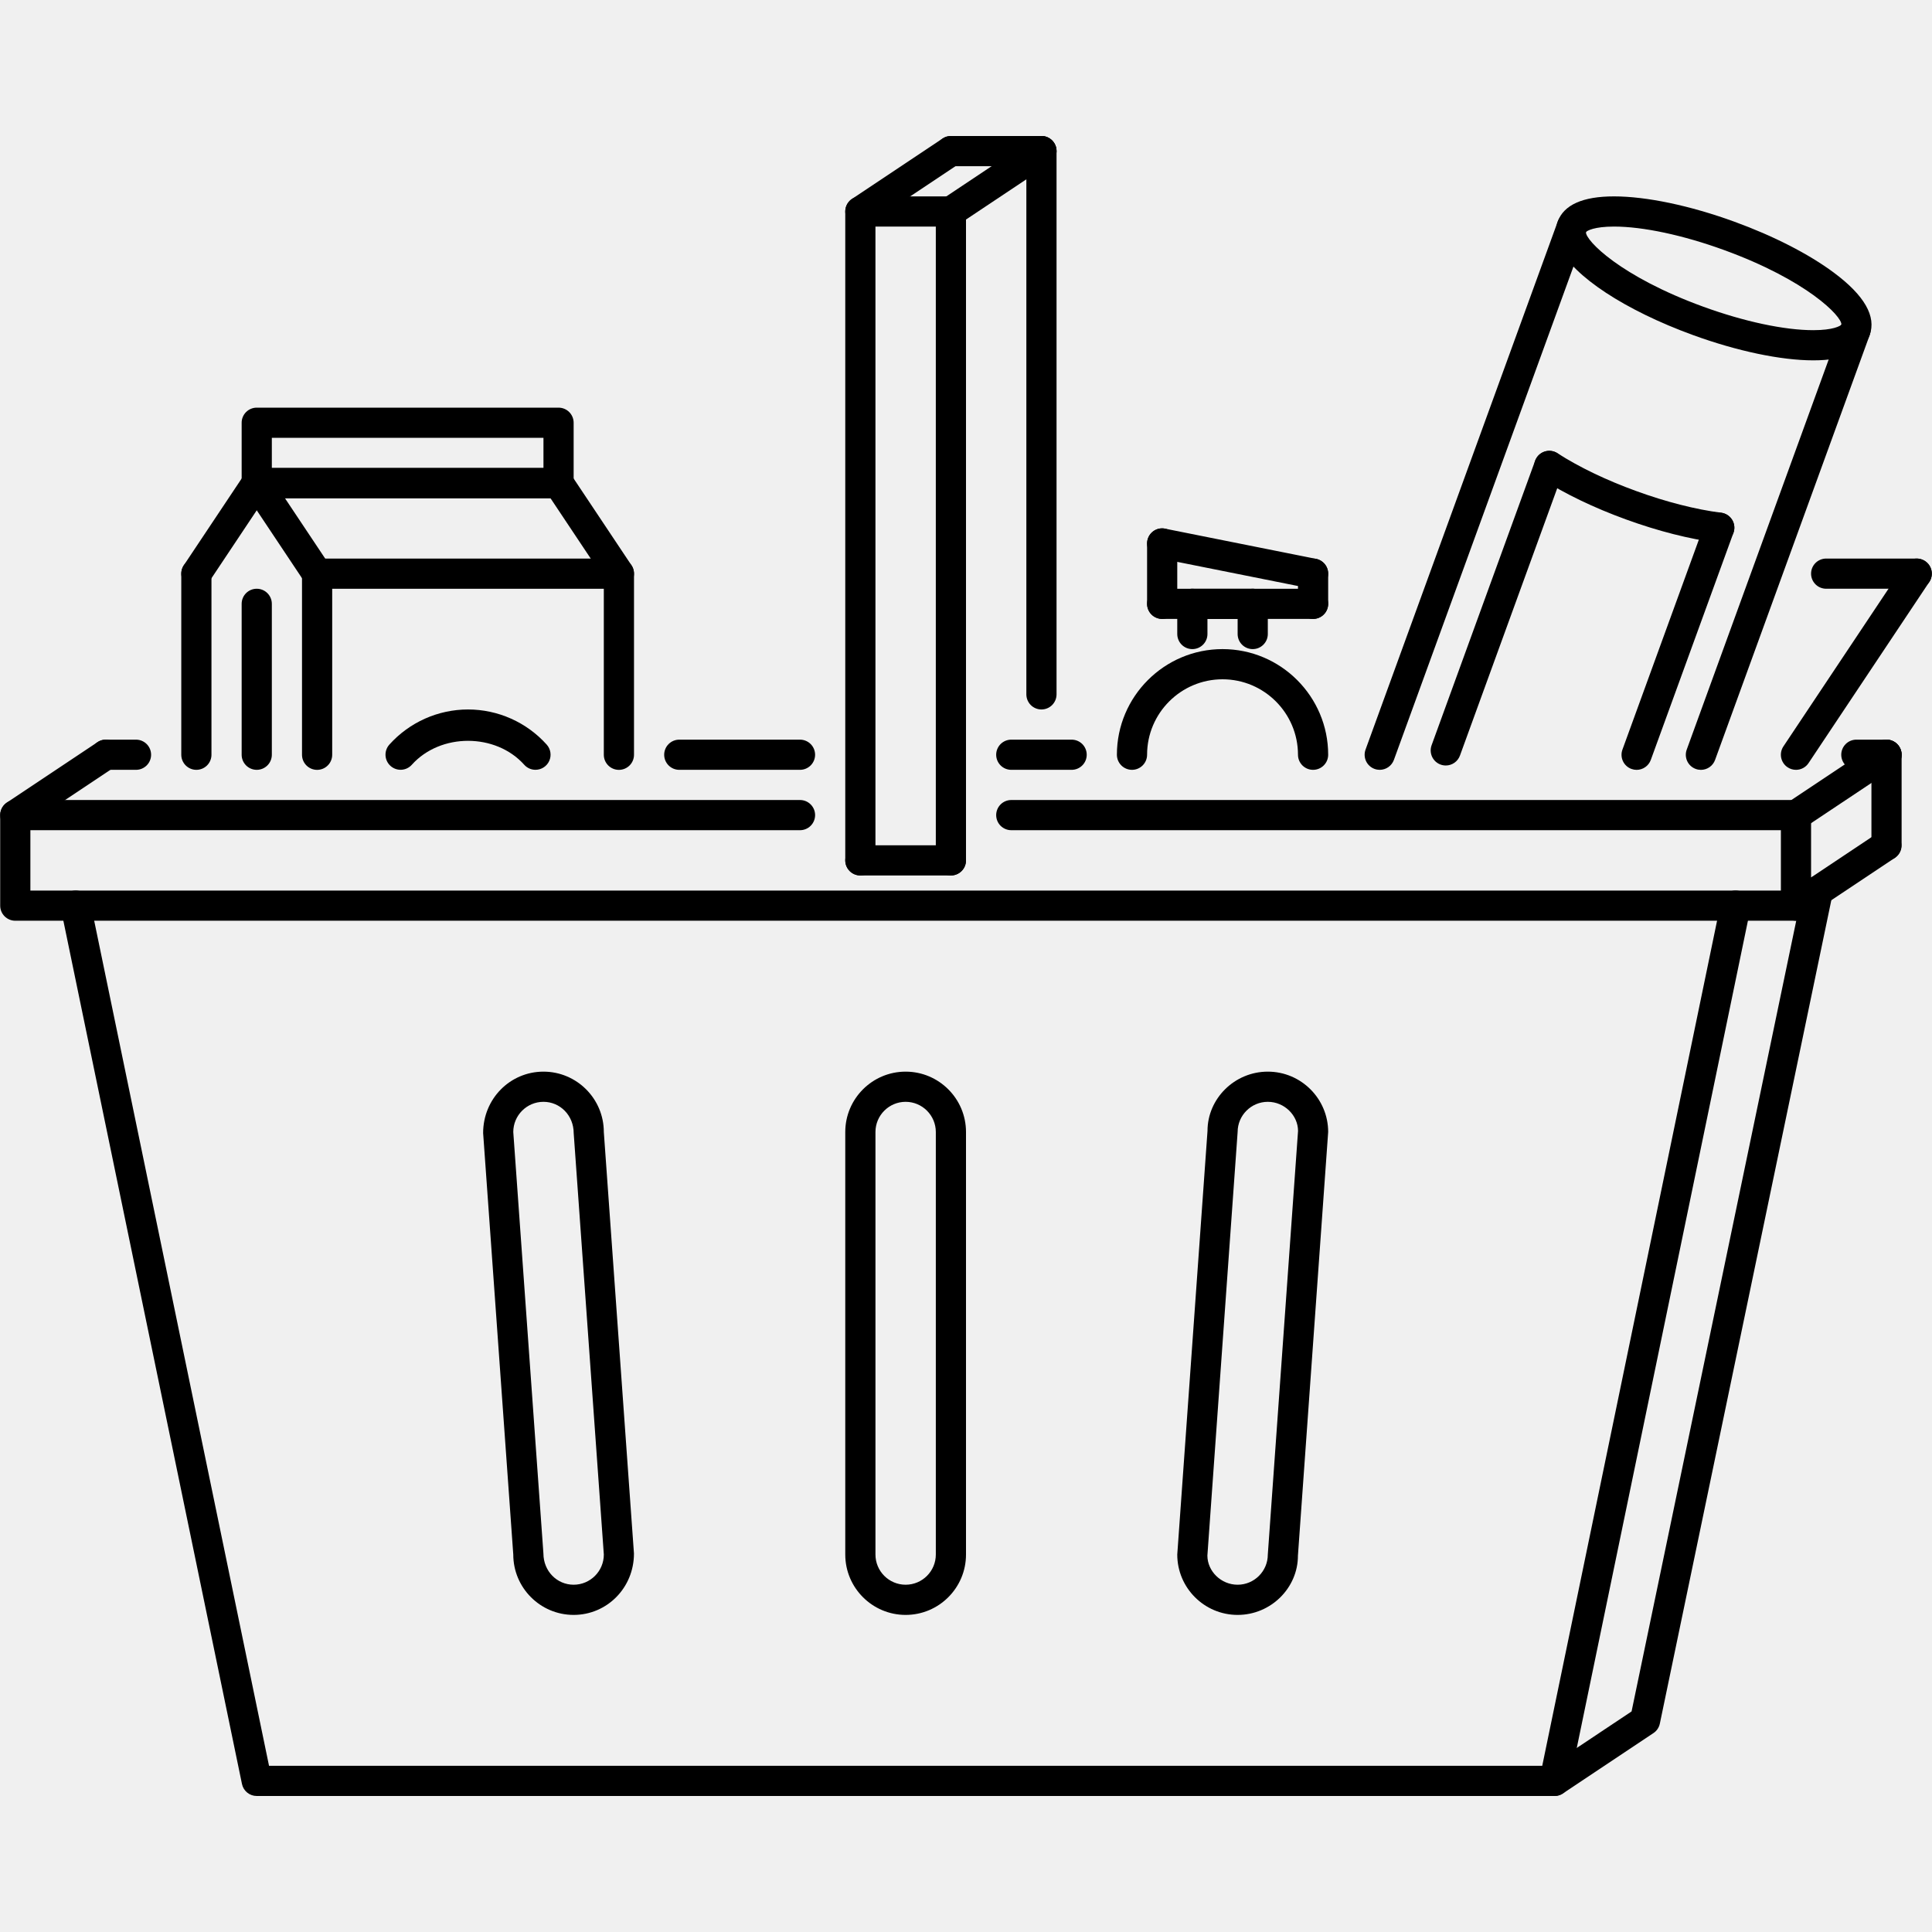
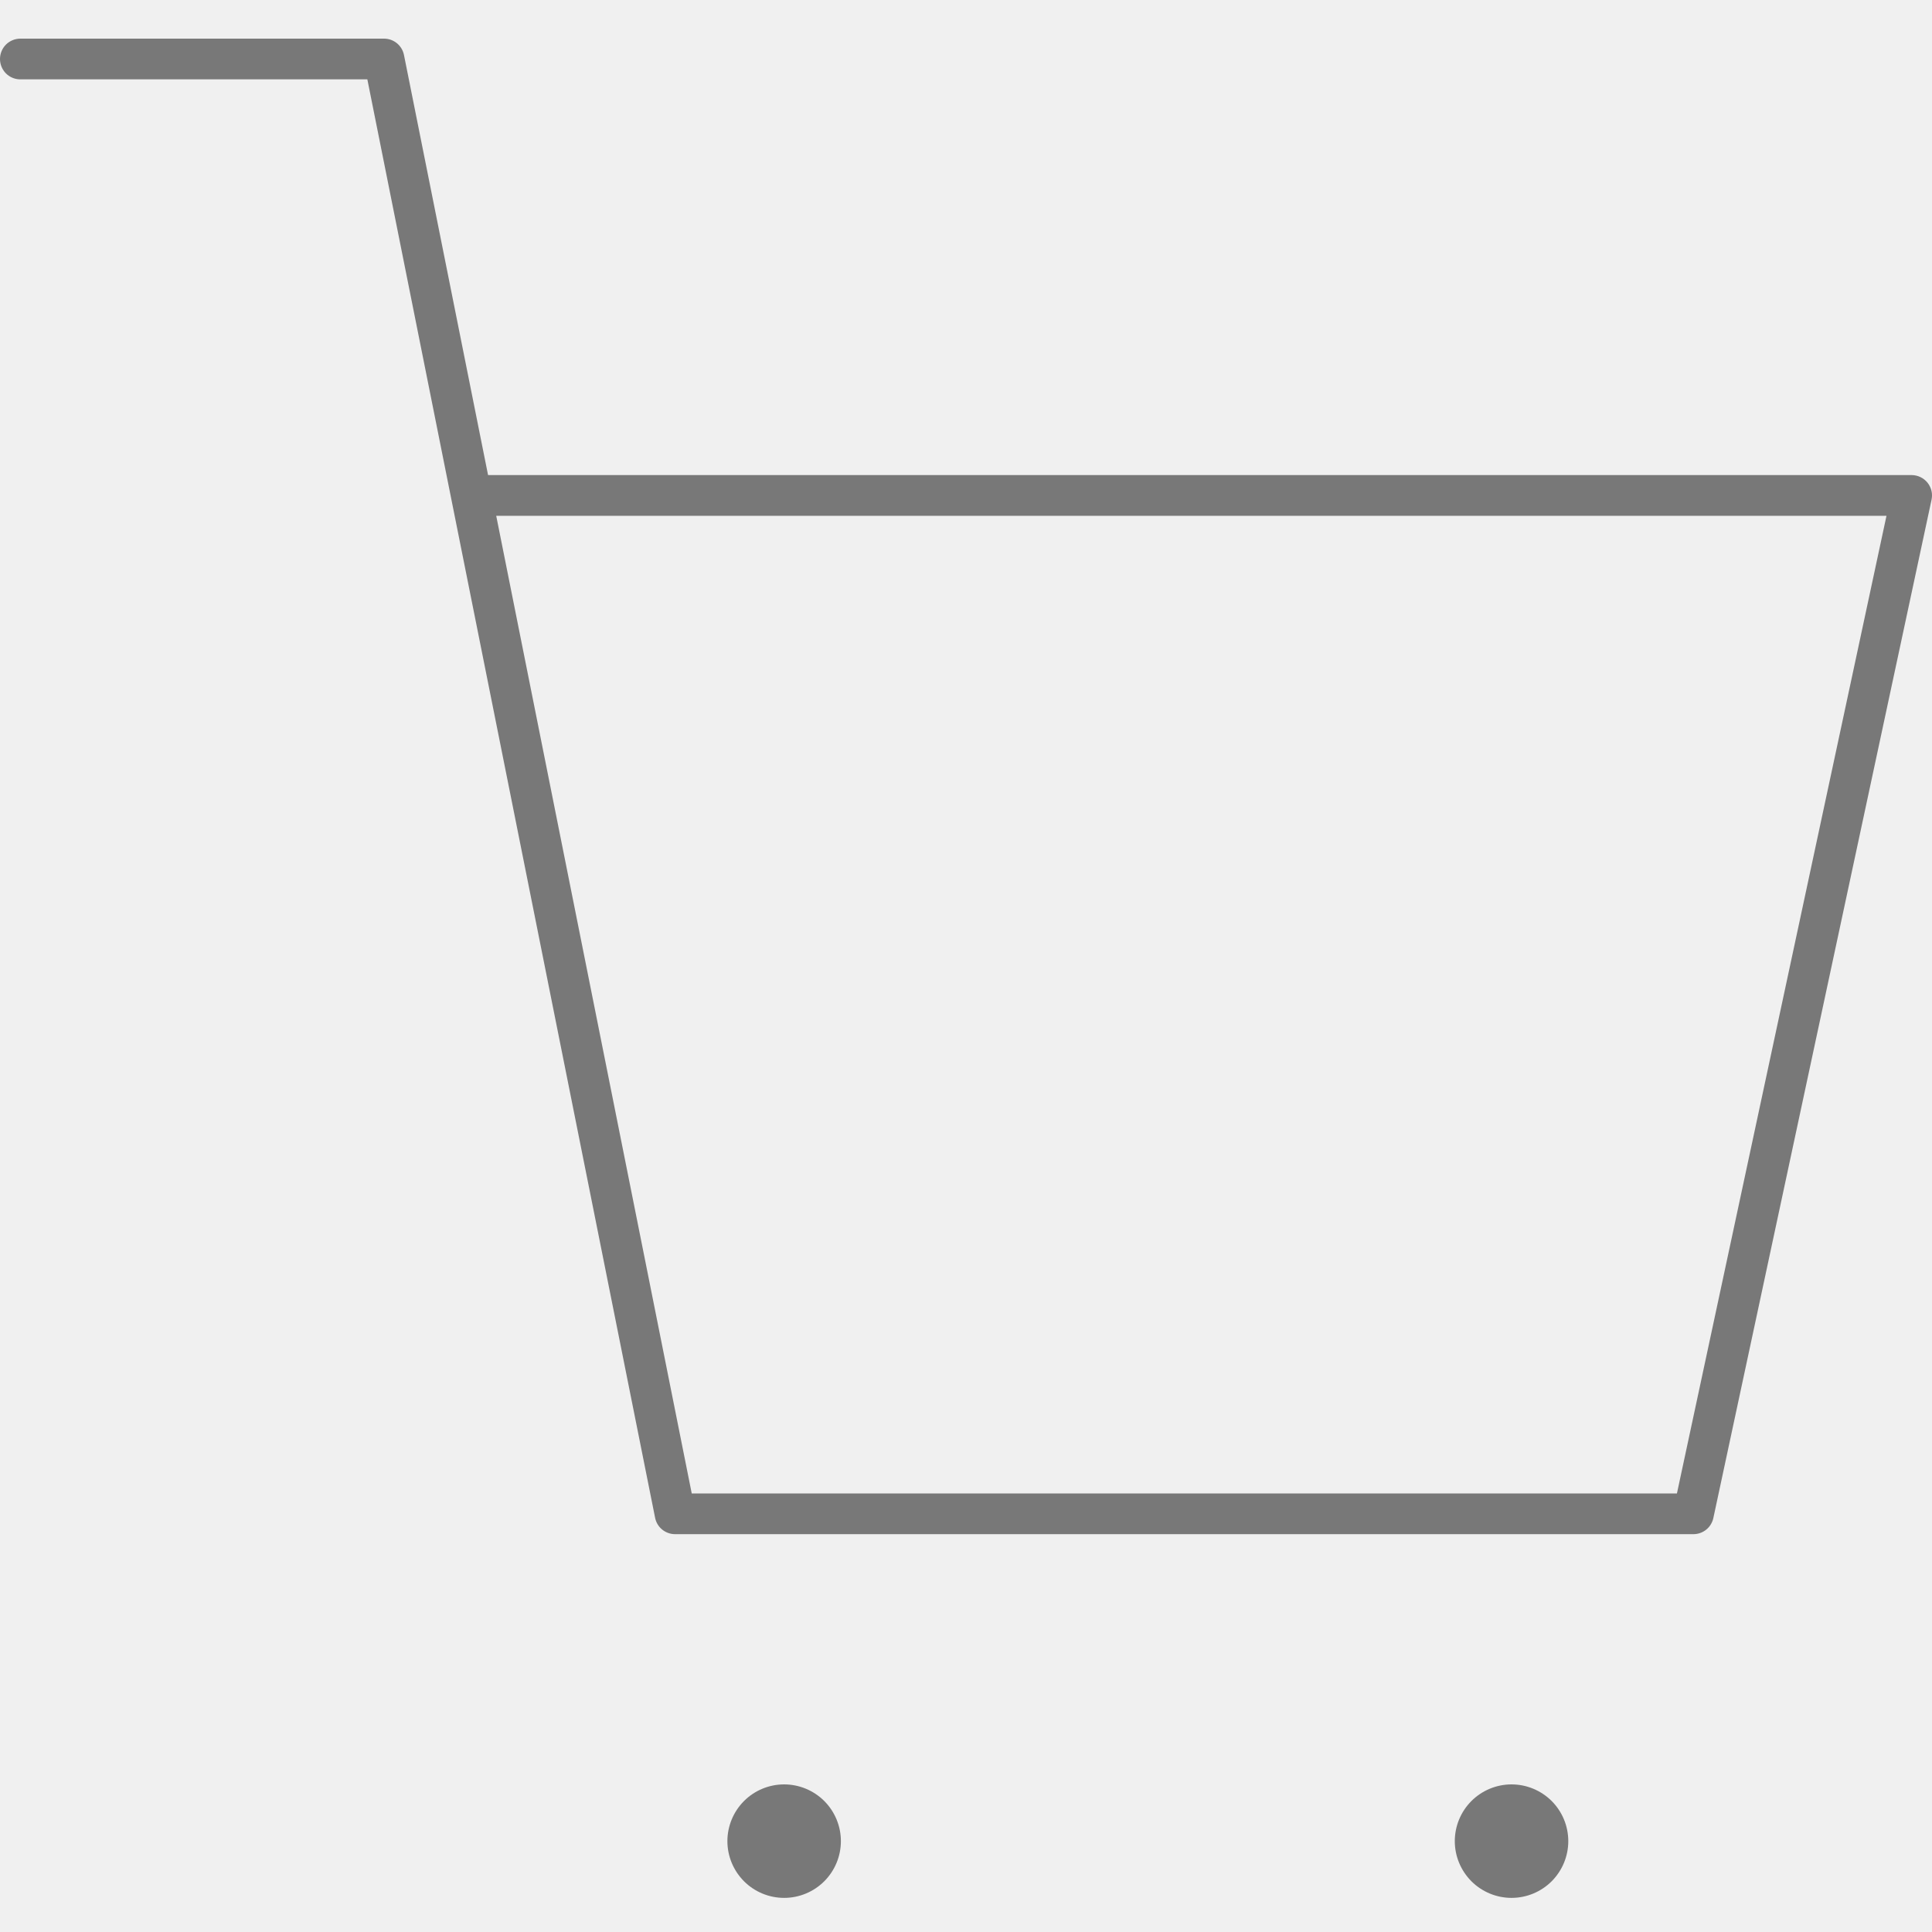
- <svg xmlns="http://www.w3.org/2000/svg" width="200" height="200" viewBox="0 0 200 200" fill="none">
-   <path d="M187.714 37.303C184.366 37.303 179.829 36.35 175.265 34.688C168.257 32.139 162.838 28.582 161.462 25.623C160.913 24.443 161.047 23.511 161.254 22.937C161.883 21.207 163.845 20.33 167.082 20.33C170.432 20.33 174.969 21.283 179.537 22.948C183.595 24.423 187.256 26.298 189.846 28.228C193.007 30.581 194.252 32.757 193.548 34.691C192.919 36.424 190.954 37.303 187.714 37.303ZM167.082 23.454C165.043 23.454 164.287 23.88 164.177 24.028C164.121 24.882 167.743 28.629 176.332 31.753C180.567 33.294 184.717 34.179 187.713 34.179C189.754 34.179 190.514 33.752 190.621 33.602C190.679 32.749 187.054 29.005 178.468 25.882C174.227 24.339 170.078 23.454 167.082 23.454ZM177.98 56.19C177.913 56.19 177.846 56.185 177.779 56.178C174.895 55.806 171.625 54.974 168.317 53.77C165.025 52.576 161.986 51.116 159.539 49.547C158.813 49.082 158.605 48.116 159.069 47.389C159.533 46.66 160.494 46.449 161.229 46.918C163.481 48.362 166.3 49.717 169.382 50.833C172.479 51.961 175.521 52.736 178.175 53.077C178.587 53.13 178.96 53.344 179.213 53.672C179.467 54.001 179.58 54.416 179.527 54.827C179.479 55.203 179.295 55.549 179.011 55.8C178.726 56.051 178.36 56.19 177.98 56.19Z" fill="black" />
-   <path d="M142.828 79.693C142.652 79.693 142.471 79.662 142.294 79.598C142.102 79.528 141.924 79.421 141.773 79.282C141.622 79.144 141.499 78.977 141.413 78.791C141.326 78.605 141.277 78.404 141.268 78.199C141.259 77.994 141.291 77.789 141.361 77.597L161.254 22.939C161.396 22.549 161.686 22.233 162.062 22.057C162.437 21.882 162.867 21.863 163.256 22.005C163.449 22.075 163.626 22.182 163.777 22.32C163.928 22.459 164.051 22.626 164.138 22.812C164.224 22.998 164.274 23.199 164.282 23.404C164.291 23.609 164.26 23.814 164.189 24.006L144.296 78.664C144.186 78.965 143.987 79.225 143.724 79.409C143.462 79.594 143.149 79.692 142.828 79.693ZM176.077 79.696C175.9 79.696 175.716 79.665 175.543 79.601C175.35 79.531 175.173 79.424 175.021 79.285C174.87 79.147 174.747 78.98 174.661 78.794C174.574 78.608 174.525 78.407 174.516 78.202C174.507 77.997 174.538 77.792 174.609 77.6L190.612 33.624C190.905 32.812 191.805 32.397 192.614 32.69C192.806 32.76 192.984 32.867 193.135 33.006C193.286 33.144 193.409 33.311 193.495 33.497C193.582 33.683 193.631 33.884 193.64 34.089C193.649 34.294 193.618 34.499 193.547 34.691L177.544 78.667C177.435 78.969 177.235 79.229 176.973 79.413C176.71 79.597 176.397 79.696 176.077 79.696ZM149.666 79.244C149.415 79.244 149.167 79.184 148.944 79.068C148.721 78.952 148.53 78.784 148.386 78.578C148.242 78.373 148.149 78.135 148.117 77.886C148.084 77.637 148.112 77.384 148.198 77.148L158.914 47.698C159.057 47.31 159.347 46.993 159.722 46.819C160.097 46.644 160.526 46.624 160.916 46.764C161.108 46.834 161.286 46.942 161.437 47.08C161.588 47.219 161.711 47.386 161.798 47.572C161.885 47.757 161.934 47.959 161.943 48.164C161.952 48.369 161.92 48.573 161.85 48.766L151.134 78.216C151.024 78.517 150.825 78.777 150.562 78.961C150.299 79.145 149.987 79.244 149.666 79.244ZM169.422 79.696C169.245 79.696 169.065 79.665 168.888 79.601C168.695 79.531 168.518 79.424 168.367 79.285C168.215 79.147 168.093 78.98 168.006 78.794C167.919 78.608 167.87 78.407 167.861 78.202C167.852 77.997 167.884 77.792 167.954 77.6L176.51 54.094C176.803 53.284 177.703 52.868 178.511 53.16C178.704 53.23 178.881 53.337 179.032 53.475C179.184 53.614 179.306 53.781 179.393 53.967C179.48 54.153 179.529 54.354 179.538 54.559C179.547 54.764 179.515 54.969 179.445 55.161L170.89 78.667C170.78 78.968 170.581 79.229 170.318 79.412C170.055 79.597 169.743 79.695 169.422 79.696ZM185.919 95.314H1.583C0.719 95.314 0.02 94.616 0.02 93.752V84.379C0.02 84.174 0.061 83.971 0.139 83.781C0.217 83.591 0.333 83.419 0.478 83.274C0.623 83.129 0.795 83.014 0.985 82.935C1.174 82.857 1.378 82.817 1.583 82.817H82.816C83.679 82.817 84.379 83.516 84.379 84.379C84.379 84.584 84.338 84.787 84.26 84.977C84.181 85.166 84.066 85.339 83.921 85.484C83.776 85.629 83.604 85.744 83.414 85.822C83.224 85.901 83.021 85.941 82.816 85.941H3.145V92.19H184.357V85.941H104.686C104.481 85.941 104.278 85.901 104.088 85.822C103.898 85.744 103.726 85.629 103.581 85.484C103.436 85.339 103.321 85.166 103.243 84.977C103.164 84.787 103.124 84.584 103.124 84.379C103.124 84.174 103.164 83.971 103.243 83.781C103.321 83.591 103.436 83.419 103.581 83.274C103.726 83.129 103.898 83.014 104.088 82.936C104.278 82.857 104.481 82.817 104.686 82.817H185.919C186.783 82.817 187.482 83.516 187.482 84.379V93.752C187.482 93.957 187.441 94.16 187.363 94.35C187.284 94.54 187.169 94.712 187.024 94.857C186.879 95.002 186.707 95.117 186.517 95.195C186.328 95.274 186.124 95.314 185.919 95.314Z" fill="black" />
-   <path d="M160.925 185.92H26.578C26.218 185.921 25.87 185.797 25.591 185.57C25.312 185.343 25.12 185.027 25.048 184.675L6.302 94.068C6.218 93.662 6.299 93.24 6.527 92.893C6.755 92.547 7.11 92.306 7.516 92.222C8.35 92.041 9.186 92.589 9.362 93.436L27.85 182.796H159.652L178.139 93.436C178.316 92.589 179.14 92.041 179.988 92.222C180.393 92.307 180.748 92.549 180.975 92.894C181.203 93.24 181.284 93.662 181.202 94.068L162.456 184.675C162.383 185.027 162.19 185.343 161.911 185.57C161.633 185.797 161.284 185.92 160.925 185.92Z" fill="black" />
-   <path d="M160.925 185.92C160.667 185.921 160.414 185.858 160.187 185.736C159.961 185.615 159.767 185.439 159.625 185.225C159.511 185.054 159.432 184.863 159.392 184.662C159.352 184.46 159.352 184.253 159.392 184.052C159.432 183.851 159.512 183.659 159.626 183.489C159.74 183.318 159.887 183.172 160.058 183.059L168.9 177.167L186.652 91.926C186.825 91.082 187.634 90.525 188.5 90.716C188.701 90.758 188.891 90.839 189.061 90.954C189.23 91.07 189.375 91.218 189.487 91.389C189.599 91.561 189.677 91.753 189.715 91.954C189.753 92.156 189.751 92.363 189.709 92.563L171.826 178.43C171.743 178.831 171.505 179.183 171.164 179.409L161.791 185.658C161.535 185.829 161.233 185.92 160.925 185.92ZM93.751 167.175C90.305 167.175 87.502 164.373 87.502 160.926V117.184C87.502 113.74 90.305 110.936 93.751 110.936C97.198 110.936 100 113.74 100 117.184V160.926C100 164.373 97.198 167.175 93.751 167.175ZM93.751 114.06C92.029 114.06 90.627 115.464 90.627 117.184V160.926C90.627 162.65 92.028 164.05 93.751 164.05C95.474 164.05 96.876 162.65 96.876 160.926V117.184C96.875 115.464 95.473 114.06 93.751 114.06ZM59.383 167.175C55.937 167.175 53.134 164.373 53.134 160.926L50.014 117.298C50.01 113.74 52.812 110.936 56.259 110.936C59.705 110.936 62.507 113.74 62.507 117.185L65.627 160.816C65.632 164.373 62.829 167.175 59.383 167.175ZM56.259 114.06C54.537 114.06 53.134 115.464 53.134 117.184L56.254 160.816C56.259 162.649 57.661 164.05 59.383 164.05C61.105 164.05 62.508 162.649 62.508 160.925L59.388 117.297C59.383 115.464 57.981 114.06 56.259 114.06ZM128.119 167.175C124.671 167.175 121.87 164.373 121.87 160.926L125.001 117.075C124.995 113.74 127.795 110.936 131.243 110.936C134.691 110.936 137.492 113.74 137.492 117.184L134.361 161.039C134.367 164.373 131.567 167.175 128.119 167.175ZM131.243 114.06C129.522 114.06 128.119 115.464 128.119 117.184L124.988 161.039C124.995 162.65 126.398 164.05 128.119 164.05C129.84 164.05 131.243 162.65 131.243 160.926L134.373 117.075C134.367 115.464 132.964 114.06 131.243 114.06ZM1.584 85.941C1.249 85.942 0.922 85.835 0.652 85.635C0.382 85.436 0.184 85.154 0.086 84.833C-0.011 84.512 -0.003 84.168 0.111 83.852C0.224 83.536 0.436 83.265 0.716 83.079L10.089 76.831C10.26 76.716 10.451 76.637 10.652 76.597C10.854 76.557 11.061 76.557 11.262 76.597C11.463 76.638 11.655 76.717 11.825 76.832C11.996 76.946 12.142 77.093 12.255 77.264C12.369 77.434 12.448 77.626 12.488 77.827C12.528 78.028 12.528 78.236 12.488 78.437C12.448 78.638 12.368 78.829 12.254 79C12.14 79.17 11.993 79.316 11.822 79.43L2.449 85.679C2.193 85.849 1.892 85.941 1.584 85.941ZM185.919 85.941C185.662 85.942 185.409 85.878 185.182 85.757C184.955 85.636 184.762 85.46 184.62 85.246C184.505 85.075 184.426 84.884 184.386 84.682C184.346 84.481 184.346 84.274 184.387 84.073C184.427 83.871 184.506 83.68 184.621 83.51C184.735 83.339 184.882 83.193 185.053 83.079L194.426 76.831C194.596 76.716 194.788 76.637 194.989 76.597C195.19 76.557 195.398 76.558 195.599 76.598C195.8 76.638 195.991 76.718 196.162 76.832C196.332 76.946 196.479 77.093 196.592 77.264C196.706 77.434 196.785 77.626 196.825 77.827C196.865 78.028 196.865 78.236 196.825 78.437C196.785 78.638 196.705 78.829 196.591 79C196.477 79.17 196.33 79.316 196.159 79.43L186.786 85.679C186.529 85.85 186.228 85.941 185.919 85.941Z" fill="black" />
-   <path d="M185.919 95.314C185.662 95.314 185.409 95.251 185.182 95.13C184.955 95.008 184.762 94.833 184.619 94.619C184.505 94.448 184.426 94.257 184.386 94.055C184.346 93.854 184.346 93.647 184.387 93.446C184.427 93.244 184.506 93.053 184.621 92.883C184.735 92.712 184.882 92.566 185.053 92.452L194.426 86.204C194.771 85.983 195.188 85.907 195.588 85.991C195.989 86.075 196.34 86.313 196.567 86.653C196.794 86.994 196.879 87.41 196.802 87.812C196.726 88.214 196.495 88.57 196.159 88.803L186.786 95.052C186.529 95.222 186.228 95.314 185.919 95.314ZM195.292 79.693H192.168C191.963 79.693 191.76 79.652 191.57 79.574C191.38 79.495 191.208 79.38 191.063 79.235C190.918 79.09 190.803 78.918 190.725 78.728C190.646 78.539 190.606 78.336 190.606 78.13C190.606 77.925 190.646 77.722 190.725 77.533C190.803 77.343 190.918 77.171 191.063 77.026C191.208 76.881 191.38 76.766 191.57 76.687C191.76 76.609 191.963 76.568 192.168 76.568H195.292C195.497 76.568 195.701 76.609 195.89 76.687C196.08 76.765 196.252 76.88 196.397 77.025C196.542 77.171 196.657 77.343 196.736 77.532C196.814 77.722 196.854 77.925 196.854 78.13C196.854 78.336 196.814 78.539 196.736 78.728C196.657 78.918 196.542 79.09 196.397 79.235C196.252 79.38 196.08 79.495 195.89 79.574C195.7 79.652 195.497 79.693 195.292 79.693ZM14.08 79.693H10.955C10.75 79.693 10.547 79.652 10.357 79.574C10.168 79.495 9.996 79.38 9.851 79.235C9.706 79.09 9.59 78.918 9.512 78.728C9.434 78.539 9.393 78.336 9.393 78.13C9.393 77.925 9.434 77.722 9.512 77.533C9.59 77.343 9.706 77.171 9.851 77.026C9.996 76.881 10.168 76.766 10.357 76.687C10.547 76.609 10.75 76.568 10.955 76.568H14.08C14.285 76.568 14.488 76.609 14.678 76.687C14.867 76.766 15.04 76.881 15.185 77.026C15.33 77.171 15.445 77.343 15.523 77.533C15.602 77.722 15.642 77.925 15.642 78.13C15.642 78.336 15.602 78.539 15.523 78.728C15.445 78.918 15.33 79.09 15.185 79.235C15.04 79.38 14.867 79.495 14.678 79.574C14.488 79.652 14.285 79.693 14.08 79.693Z" fill="black" />
-   <path d="M195.292 89.066C195.087 89.066 194.884 89.025 194.694 88.947C194.505 88.868 194.332 88.753 194.187 88.608C194.042 88.463 193.927 88.291 193.849 88.102C193.77 87.912 193.73 87.709 193.73 87.504V78.13C193.73 77.925 193.77 77.722 193.849 77.533C193.927 77.343 194.042 77.171 194.187 77.026C194.332 76.881 194.505 76.766 194.694 76.687C194.884 76.609 195.087 76.568 195.292 76.568C195.497 76.568 195.701 76.609 195.89 76.687C196.08 76.765 196.252 76.88 196.397 77.026C196.542 77.171 196.657 77.343 196.736 77.532C196.814 77.722 196.854 77.925 196.854 78.13V87.504C196.854 87.709 196.814 87.912 196.736 88.102C196.657 88.291 196.542 88.463 196.397 88.608C196.252 88.753 196.08 88.868 195.89 88.947C195.701 89.025 195.497 89.066 195.292 89.066ZM98.438 90.628C98.232 90.628 98.029 90.588 97.84 90.509C97.65 90.431 97.478 90.316 97.333 90.171C97.188 90.025 97.073 89.853 96.994 89.664C96.916 89.474 96.875 89.271 96.875 89.066V23.454H90.626V89.066C90.626 89.929 89.928 90.628 89.064 90.628C88.201 90.628 87.502 89.929 87.502 89.066V21.892C87.502 21.687 87.543 21.483 87.621 21.294C87.7 21.104 87.814 20.932 87.96 20.787C88.105 20.642 88.277 20.527 88.466 20.448C88.656 20.37 88.859 20.33 89.064 20.33H98.438C98.643 20.33 98.846 20.37 99.035 20.448C99.225 20.527 99.397 20.642 99.542 20.787C99.687 20.932 99.802 21.104 99.881 21.294C99.959 21.483 100 21.687 100 21.892V89.066C100 89.271 99.959 89.474 99.881 89.664C99.802 89.853 99.688 90.025 99.542 90.171C99.397 90.316 99.225 90.431 99.035 90.509C98.846 90.588 98.643 90.628 98.438 90.628ZM107.811 73.444C107.605 73.444 107.402 73.404 107.213 73.325C107.023 73.247 106.851 73.132 106.706 72.987C106.561 72.841 106.445 72.669 106.367 72.48C106.289 72.29 106.248 72.087 106.248 71.882V15.643C106.248 14.78 106.947 14.081 107.811 14.081C108.016 14.081 108.219 14.121 108.409 14.2C108.598 14.278 108.77 14.393 108.915 14.538C109.061 14.683 109.176 14.856 109.254 15.045C109.332 15.235 109.373 15.438 109.373 15.643V71.882C109.373 72.087 109.332 72.29 109.254 72.48C109.175 72.669 109.06 72.841 108.915 72.987C108.77 73.132 108.598 73.247 108.408 73.325C108.219 73.403 108.016 73.444 107.811 73.444Z" fill="black" />
-   <path d="M98.439 23.454C98.182 23.454 97.928 23.391 97.701 23.27C97.474 23.149 97.281 22.973 97.138 22.759C97.024 22.588 96.945 22.396 96.905 22.195C96.865 21.994 96.865 21.787 96.905 21.586C96.945 21.384 97.025 21.193 97.139 21.023C97.254 20.852 97.4 20.706 97.571 20.592L106.944 14.343C107.664 13.863 108.631 14.058 109.11 14.777C109.589 15.495 109.397 16.464 108.677 16.943L99.304 23.192C99.048 23.362 98.747 23.454 98.439 23.454ZM89.066 23.454C88.809 23.454 88.555 23.391 88.328 23.27C88.101 23.149 87.907 22.973 87.765 22.759C87.651 22.588 87.572 22.396 87.532 22.195C87.492 21.994 87.492 21.787 87.532 21.586C87.573 21.384 87.652 21.193 87.766 21.023C87.88 20.852 88.027 20.706 88.198 20.592L97.571 14.343C97.742 14.229 97.933 14.15 98.134 14.11C98.336 14.07 98.543 14.07 98.744 14.111C98.945 14.151 99.136 14.23 99.307 14.345C99.477 14.459 99.624 14.606 99.737 14.777C99.851 14.947 99.93 15.139 99.97 15.34C100.01 15.541 100.01 15.748 99.97 15.95C99.93 16.151 99.85 16.342 99.736 16.513C99.621 16.683 99.475 16.829 99.304 16.943L89.931 23.192C89.675 23.363 89.374 23.454 89.066 23.454ZM110.935 79.693H104.686C104.481 79.693 104.278 79.652 104.088 79.574C103.899 79.495 103.726 79.38 103.581 79.235C103.436 79.09 103.321 78.918 103.243 78.728C103.164 78.539 103.124 78.336 103.124 78.13C103.124 77.925 103.164 77.722 103.243 77.533C103.321 77.343 103.436 77.171 103.581 77.026C103.726 76.881 103.899 76.766 104.088 76.687C104.278 76.609 104.481 76.568 104.686 76.568H110.935C111.14 76.568 111.343 76.609 111.533 76.687C111.722 76.765 111.895 76.88 112.04 77.025C112.185 77.171 112.3 77.343 112.378 77.532C112.457 77.722 112.497 77.925 112.497 78.13C112.497 78.336 112.457 78.539 112.378 78.728C112.3 78.918 112.185 79.09 112.04 79.235C111.895 79.38 111.722 79.495 111.533 79.574C111.343 79.652 111.14 79.693 110.935 79.693ZM185.919 79.693C185.611 79.692 185.309 79.601 185.053 79.43C184.882 79.317 184.735 79.17 184.621 79C184.506 78.829 184.427 78.638 184.386 78.437C184.346 78.236 184.346 78.028 184.386 77.827C184.426 77.626 184.505 77.434 184.62 77.264L197.117 58.518C197.593 57.798 198.56 57.605 199.283 58.085C199.454 58.198 199.601 58.344 199.716 58.515C199.83 58.685 199.91 58.877 199.95 59.078C199.99 59.279 199.99 59.486 199.95 59.688C199.91 59.889 199.831 60.08 199.716 60.251L187.219 78.997C187.077 79.211 186.884 79.387 186.657 79.508C186.43 79.63 186.176 79.693 185.919 79.693Z" fill="black" />
-   <path d="M198.417 60.946H189.044C188.839 60.946 188.635 60.906 188.446 60.827C188.256 60.749 188.084 60.634 187.939 60.489C187.794 60.344 187.679 60.172 187.6 59.982C187.522 59.792 187.481 59.589 187.482 59.384C187.481 59.179 187.522 58.976 187.6 58.786C187.679 58.596 187.794 58.424 187.939 58.279C188.084 58.134 188.256 58.019 188.446 57.941C188.635 57.862 188.839 57.822 189.044 57.822H198.417C198.622 57.822 198.825 57.862 199.015 57.941C199.204 58.019 199.376 58.134 199.522 58.279C199.667 58.424 199.782 58.596 199.86 58.786C199.939 58.976 199.979 59.179 199.979 59.384C199.979 59.589 199.939 59.792 199.86 59.982C199.782 60.172 199.667 60.344 199.522 60.489C199.376 60.634 199.204 60.749 199.015 60.827C198.825 60.906 198.622 60.946 198.417 60.946ZM64.07 79.696C63.206 79.696 62.507 78.997 62.507 78.134V60.947H34.389V78.134C34.389 78.339 34.348 78.542 34.27 78.731C34.191 78.921 34.076 79.093 33.931 79.238C33.786 79.383 33.614 79.499 33.425 79.577C33.235 79.656 33.032 79.696 32.827 79.696C31.963 79.696 31.264 78.997 31.264 78.134V59.384C31.264 59.179 31.304 58.976 31.383 58.786C31.461 58.597 31.576 58.425 31.721 58.279C31.867 58.134 32.039 58.019 32.228 57.941C32.418 57.862 32.621 57.822 32.827 57.822H64.07C64.275 57.822 64.478 57.862 64.668 57.941C64.857 58.02 65.03 58.135 65.175 58.28C65.32 58.425 65.435 58.597 65.513 58.786C65.592 58.976 65.632 59.179 65.632 59.384V78.134C65.632 78.339 65.592 78.542 65.513 78.731C65.435 78.921 65.32 79.093 65.175 79.238C65.029 79.383 64.857 79.498 64.668 79.577C64.478 79.655 64.275 79.696 64.07 79.696ZM82.816 79.693H70.318C70.113 79.693 69.91 79.652 69.72 79.574C69.531 79.495 69.359 79.38 69.213 79.235C69.068 79.09 68.953 78.918 68.875 78.728C68.796 78.539 68.756 78.336 68.756 78.13C68.756 77.925 68.796 77.722 68.875 77.533C68.953 77.343 69.068 77.171 69.213 77.026C69.359 76.881 69.531 76.766 69.72 76.687C69.91 76.609 70.113 76.568 70.318 76.568H82.816C83.23 76.568 83.628 76.733 83.921 77.026C84.213 77.319 84.378 77.716 84.378 78.13C84.378 78.545 84.213 78.942 83.921 79.235C83.628 79.528 83.23 79.693 82.816 79.693Z" fill="black" />
-   <path d="M64.071 60.946C63.814 60.947 63.56 60.883 63.333 60.762C63.106 60.641 62.913 60.465 62.77 60.25L56.521 50.877C56.407 50.707 56.328 50.515 56.288 50.314C56.248 50.113 56.248 49.906 56.288 49.705C56.329 49.503 56.408 49.312 56.523 49.142C56.637 48.971 56.783 48.825 56.954 48.711C57.125 48.597 57.316 48.518 57.517 48.478C57.719 48.439 57.926 48.439 58.127 48.479C58.328 48.519 58.519 48.599 58.69 48.713C58.86 48.827 59.007 48.974 59.12 49.144L65.369 58.517C65.526 58.752 65.617 59.026 65.631 59.308C65.645 59.59 65.582 59.871 65.448 60.121C65.315 60.37 65.117 60.579 64.874 60.724C64.632 60.869 64.354 60.946 64.071 60.946Z" fill="black" />
-   <path d="M57.821 51.573H26.578C26.373 51.573 26.169 51.533 25.98 51.454C25.79 51.376 25.618 51.261 25.473 51.116C25.328 50.971 25.213 50.798 25.134 50.609C25.056 50.419 25.015 50.216 25.016 50.011C25.015 49.806 25.056 49.603 25.134 49.413C25.213 49.224 25.328 49.051 25.473 48.906C25.618 48.761 25.79 48.646 25.98 48.568C26.169 48.489 26.373 48.449 26.578 48.449H57.821C58.026 48.449 58.229 48.489 58.419 48.568C58.609 48.646 58.781 48.761 58.926 48.906C59.071 49.051 59.186 49.224 59.264 49.413C59.343 49.603 59.383 49.806 59.383 50.011C59.383 50.216 59.343 50.419 59.264 50.609C59.186 50.798 59.071 50.971 58.926 51.116C58.781 51.261 58.609 51.376 58.419 51.454C58.229 51.533 58.026 51.573 57.821 51.573Z" fill="black" />
-   <path d="M32.828 60.946C32.571 60.947 32.317 60.883 32.09 60.762C31.863 60.641 31.669 60.465 31.527 60.25L25.278 50.877C25.164 50.707 25.085 50.515 25.045 50.314C25.005 50.113 25.005 49.906 25.046 49.705C25.086 49.503 25.165 49.312 25.28 49.142C25.394 48.971 25.541 48.825 25.711 48.711C25.882 48.597 26.073 48.518 26.274 48.478C26.476 48.438 26.683 48.438 26.884 48.479C27.085 48.519 27.276 48.598 27.447 48.712C27.617 48.827 27.764 48.973 27.877 49.144L34.126 58.517C34.283 58.752 34.374 59.026 34.388 59.308C34.402 59.59 34.339 59.871 34.206 60.121C34.072 60.37 33.874 60.579 33.631 60.724C33.389 60.87 33.111 60.946 32.828 60.946Z" fill="black" />
-   <path d="M20.327 60.946C20.045 60.946 19.767 60.87 19.524 60.724C19.282 60.579 19.083 60.37 18.95 60.121C18.817 59.871 18.754 59.59 18.768 59.308C18.782 59.026 18.872 58.752 19.029 58.517L25.278 49.144C25.392 48.973 25.538 48.826 25.708 48.712C25.879 48.598 26.07 48.518 26.271 48.478C26.473 48.438 26.68 48.438 26.881 48.478C27.082 48.518 27.274 48.597 27.444 48.711C27.615 48.825 27.762 48.971 27.876 49.142C27.99 49.312 28.07 49.503 28.11 49.705C28.15 49.906 28.15 50.113 28.11 50.314C28.07 50.515 27.991 50.707 27.877 50.877L21.629 60.25C21.486 60.465 21.293 60.64 21.066 60.762C20.838 60.883 20.585 60.947 20.327 60.946Z" fill="black" />
-   <path d="M20.329 79.693C19.466 79.693 18.766 78.994 18.766 78.13V59.384C18.766 58.521 19.465 57.822 20.329 57.822C21.192 57.822 21.891 58.521 21.891 59.384V78.13C21.891 78.336 21.851 78.539 21.772 78.728C21.694 78.918 21.579 79.09 21.434 79.235C21.289 79.38 21.116 79.495 20.927 79.574C20.737 79.652 20.534 79.693 20.329 79.693ZM26.578 79.693C26.372 79.693 26.169 79.652 25.98 79.574C25.79 79.495 25.618 79.38 25.473 79.235C25.328 79.09 25.213 78.918 25.134 78.728C25.056 78.539 25.015 78.336 25.016 78.13V62.509C25.016 61.645 25.714 60.947 26.578 60.947C27.441 60.947 28.14 61.645 28.14 62.509V78.13C28.14 78.336 28.1 78.539 28.021 78.728C27.943 78.918 27.828 79.09 27.683 79.235C27.537 79.38 27.365 79.495 27.176 79.574C26.986 79.652 26.783 79.693 26.578 79.693ZM57.821 51.573H26.578C26.372 51.573 26.169 51.533 25.98 51.454C25.79 51.376 25.618 51.261 25.473 51.116C25.328 50.971 25.213 50.798 25.134 50.609C25.056 50.419 25.015 50.216 25.016 50.011V43.762C25.015 43.557 25.056 43.354 25.134 43.164C25.213 42.975 25.328 42.802 25.473 42.657C25.618 42.512 25.79 42.397 25.98 42.319C26.169 42.24 26.372 42.2 26.578 42.2H57.821C58.026 42.2 58.229 42.24 58.419 42.319C58.608 42.397 58.781 42.512 58.926 42.657C59.071 42.802 59.186 42.975 59.264 43.164C59.343 43.354 59.383 43.557 59.383 43.762V50.011C59.383 50.216 59.343 50.419 59.264 50.609C59.186 50.798 59.071 50.971 58.926 51.116C58.781 51.261 58.608 51.376 58.419 51.454C58.229 51.533 58.026 51.573 57.821 51.573ZM28.14 48.449H56.259V45.324H28.14V48.449ZM107.811 17.206H98.438C98.232 17.206 98.029 17.165 97.84 17.087C97.65 17.008 97.478 16.893 97.333 16.748C97.188 16.603 97.073 16.431 96.994 16.241C96.916 16.052 96.875 15.848 96.875 15.643C96.875 14.78 97.574 14.081 98.438 14.081H107.811C108.016 14.081 108.219 14.121 108.409 14.2C108.598 14.278 108.77 14.393 108.915 14.538C109.061 14.683 109.176 14.856 109.254 15.045C109.332 15.235 109.373 15.438 109.373 15.643C109.373 15.848 109.332 16.052 109.254 16.241C109.175 16.431 109.06 16.603 108.915 16.748C108.77 16.893 108.598 17.008 108.408 17.087C108.219 17.165 108.016 17.206 107.811 17.206ZM135.93 79.693C135.066 79.693 134.367 78.994 134.367 78.13C134.367 73.824 130.864 70.32 126.557 70.32C122.248 70.32 118.746 73.824 118.746 78.13C118.746 78.336 118.705 78.539 118.627 78.728C118.548 78.918 118.433 79.09 118.288 79.235C118.143 79.38 117.971 79.495 117.781 79.574C117.592 79.652 117.389 79.693 117.184 79.693C116.978 79.693 116.775 79.652 116.586 79.574C116.396 79.495 116.224 79.38 116.079 79.235C115.934 79.09 115.819 78.918 115.74 78.728C115.662 78.539 115.621 78.336 115.621 78.13C115.621 72.101 120.528 67.195 126.557 67.195C132.586 67.195 137.492 72.102 137.492 78.13C137.492 78.336 137.452 78.539 137.373 78.728C137.295 78.918 137.18 79.09 137.034 79.235C136.889 79.38 136.717 79.495 136.528 79.574C136.338 79.652 136.135 79.693 135.93 79.693ZM129.681 64.071H123.432C123.227 64.071 123.024 64.031 122.834 63.952C122.645 63.873 122.472 63.758 122.327 63.613C122.182 63.468 122.067 63.296 121.989 63.106C121.91 62.917 121.87 62.714 121.87 62.509C121.87 62.303 121.91 62.1 121.989 61.911C122.067 61.721 122.182 61.549 122.327 61.404C122.472 61.259 122.645 61.144 122.834 61.065C123.024 60.987 123.227 60.946 123.432 60.947H129.681C129.886 60.946 130.089 60.987 130.279 61.065C130.468 61.144 130.641 61.259 130.786 61.404C130.931 61.549 131.046 61.721 131.124 61.911C131.203 62.1 131.243 62.303 131.243 62.509C131.243 62.714 131.203 62.917 131.124 63.106C131.046 63.296 130.931 63.468 130.786 63.613C130.641 63.758 130.468 63.873 130.279 63.952C130.089 64.031 129.886 64.071 129.681 64.071Z" fill="black" />
-   <path d="M123.432 67.195C123.227 67.195 123.024 67.155 122.834 67.077C122.644 66.998 122.472 66.883 122.327 66.738C122.182 66.593 122.067 66.421 121.989 66.231C121.91 66.041 121.87 65.838 121.87 65.633V62.509C121.87 62.303 121.91 62.1 121.989 61.911C122.067 61.721 122.182 61.549 122.327 61.404C122.472 61.259 122.645 61.144 122.834 61.065C123.024 60.987 123.227 60.946 123.432 60.947C124.296 60.947 124.995 61.645 124.995 62.509V65.633C124.995 66.496 124.296 67.195 123.432 67.195Z" fill="black" />
-   <path d="M129.681 67.195C129.476 67.195 129.272 67.155 129.083 67.077C128.893 66.998 128.721 66.883 128.576 66.738C128.431 66.593 128.316 66.421 128.237 66.231C128.159 66.041 128.119 65.838 128.119 65.633V62.509C128.119 61.645 128.818 60.947 129.681 60.947C130.544 60.947 131.243 61.645 131.243 62.509V65.633C131.243 66.496 130.544 67.195 129.681 67.195Z" fill="black" />
-   <path d="M135.93 60.946C135.832 60.946 135.728 60.937 135.625 60.916L120.003 57.791C119.801 57.752 119.61 57.672 119.439 57.558C119.268 57.444 119.122 57.298 119.008 57.127C118.894 56.956 118.815 56.764 118.775 56.563C118.735 56.362 118.736 56.154 118.776 55.953C118.947 55.106 119.764 54.546 120.613 54.728L136.235 57.852C136.436 57.892 136.628 57.971 136.798 58.086C136.969 58.2 137.116 58.346 137.23 58.517C137.344 58.688 137.423 58.879 137.463 59.081C137.502 59.282 137.502 59.489 137.461 59.691C137.391 60.045 137.2 60.364 136.92 60.593C136.641 60.822 136.291 60.947 135.93 60.946Z" fill="black" />
-   <path d="M120.308 64.071C120.103 64.071 119.899 64.031 119.71 63.952C119.52 63.874 119.348 63.759 119.203 63.614C119.058 63.468 118.943 63.296 118.864 63.106C118.786 62.917 118.746 62.714 118.746 62.509V56.26C118.746 55.397 119.444 54.698 120.308 54.698C121.172 54.698 121.87 55.397 121.87 56.26V62.509C121.87 62.714 121.83 62.917 121.751 63.106C121.673 63.296 121.558 63.468 121.413 63.613C121.268 63.758 121.095 63.873 120.906 63.952C120.716 64.03 120.513 64.071 120.308 64.071Z" fill="black" />
-   <path d="M135.93 64.071H120.308C120.103 64.071 119.899 64.031 119.71 63.952C119.52 63.874 119.348 63.759 119.203 63.614C119.058 63.468 118.943 63.296 118.864 63.107C118.786 62.917 118.746 62.714 118.746 62.509C118.746 62.303 118.786 62.1 118.864 61.911C118.943 61.721 119.058 61.549 119.203 61.404C119.348 61.259 119.52 61.144 119.71 61.065C119.899 60.987 120.103 60.946 120.308 60.947H135.93C136.135 60.946 136.338 60.987 136.528 61.065C136.717 61.144 136.889 61.259 137.035 61.404C137.18 61.549 137.295 61.721 137.373 61.911C137.452 62.1 137.492 62.303 137.492 62.509C137.492 62.714 137.452 62.917 137.373 63.106C137.295 63.296 137.18 63.468 137.035 63.613C136.889 63.758 136.717 63.873 136.528 63.952C136.338 64.031 136.135 64.071 135.93 64.071Z" fill="black" />
-   <path d="M135.93 64.071C135.066 64.071 134.367 63.372 134.367 62.509V59.384C134.367 59.179 134.407 58.976 134.486 58.786C134.564 58.597 134.68 58.425 134.825 58.279C134.97 58.134 135.142 58.019 135.332 57.941C135.521 57.862 135.724 57.822 135.93 57.822C136.135 57.822 136.338 57.862 136.528 57.941C136.717 58.019 136.889 58.135 137.034 58.28C137.18 58.425 137.295 58.597 137.373 58.786C137.452 58.976 137.492 59.179 137.492 59.384V62.509C137.492 62.714 137.452 62.917 137.373 63.106C137.295 63.296 137.18 63.468 137.034 63.613C136.889 63.758 136.717 63.873 136.528 63.952C136.338 64.031 136.135 64.071 135.93 64.071Z" fill="black" />
-   <path d="M55.434 79.689C55.214 79.69 54.997 79.644 54.796 79.554C54.596 79.464 54.416 79.333 54.27 79.169C51.313 75.868 45.6 75.86 42.631 79.168C42.495 79.321 42.329 79.445 42.144 79.534C41.959 79.623 41.758 79.674 41.553 79.686C41.348 79.697 41.143 79.667 40.95 79.599C40.756 79.53 40.578 79.424 40.425 79.287C40.273 79.15 40.148 78.984 40.06 78.799C39.971 78.614 39.92 78.413 39.909 78.209C39.898 78.004 39.927 77.799 39.995 77.605C40.064 77.412 40.169 77.234 40.306 77.081C41.332 75.938 42.588 75.023 43.99 74.396C45.393 73.77 46.912 73.445 48.448 73.444C49.986 73.445 51.507 73.769 52.911 74.397C54.315 75.024 55.571 75.94 56.598 77.085C56.798 77.31 56.93 77.588 56.976 77.886C57.023 78.184 56.982 78.489 56.859 78.764C56.736 79.039 56.536 79.273 56.283 79.437C56.03 79.602 55.735 79.689 55.434 79.689Z" fill="black" />
-   <path d="M98.438 90.628H89.064C88.859 90.628 88.656 90.588 88.466 90.509C88.277 90.431 88.105 90.316 87.96 90.171C87.814 90.025 87.7 89.853 87.621 89.664C87.543 89.474 87.502 89.271 87.502 89.066C87.502 88.861 87.543 88.657 87.621 88.468C87.7 88.278 87.814 88.106 87.96 87.961C88.105 87.816 88.277 87.701 88.466 87.622C88.656 87.544 88.859 87.503 89.064 87.504H98.438C98.643 87.503 98.846 87.544 99.035 87.622C99.225 87.701 99.397 87.816 99.542 87.961C99.687 88.106 99.802 88.278 99.881 88.468C99.959 88.657 100 88.861 100 89.066C100 89.271 99.959 89.474 99.881 89.664C99.802 89.853 99.688 90.025 99.542 90.171C99.397 90.316 99.225 90.431 99.035 90.509C98.846 90.588 98.643 90.628 98.438 90.628Z" fill="black" />
+ <svg xmlns="http://www.w3.org/2000/svg" width="50" height="50" viewBox="0 0 50 50" fill="none">
+   <g clip-path="url(#clip0_20_4641)">
+     <path fill-rule="evenodd" clip-rule="evenodd" d="M50.937 11.639C50.76 11.42 50.537 11.244 50.284 11.123C50.537 11.244 50.76 11.42 50.937 11.639ZM49.988 12.934L44.341 39.288L44.341 39.289C44.315 39.406 44.25 39.512 44.157 39.587C44.063 39.663 43.946 39.704 43.825 39.704H17.471C17.349 39.704 17.231 39.662 17.137 39.585C17.042 39.508 16.978 39.4 16.954 39.28L9.507 2.054H0.527C0.387 2.054 0.253 1.999 0.154 1.9C0.056 1.801 0 1.667 0 1.527C0 1.387 0.056 1.253 0.154 1.154C0.253 1.056 0.387 1 0.527 1H9.939C10.061 1 10.179 1.042 10.273 1.12C10.367 1.197 10.431 1.304 10.455 1.424L12.631 12.295H49.473C49.551 12.295 49.629 12.313 49.7 12.347C49.771 12.38 49.833 12.43 49.883 12.491C49.932 12.552 49.967 12.623 49.986 12.7C50.004 12.776 50.005 12.856 49.988 12.933L49.988 12.934ZM12.842 13.349L17.902 38.65H43.399L48.822 13.349H12.842ZM20.293 49.117C19.904 49.117 19.53 48.962 19.255 48.687C18.98 48.411 18.825 48.038 18.825 47.649C18.825 47.259 18.98 46.886 19.255 46.61C19.53 46.335 19.904 46.18 20.293 46.18C20.683 46.18 21.056 46.335 21.332 46.61C21.607 46.886 21.762 47.259 21.762 47.649C21.762 48.038 21.607 48.411 21.332 48.687C21.056 48.962 20.683 49.117 20.293 49.117ZM39.118 49.117C38.729 49.117 38.356 48.962 38.08 48.687C37.805 48.411 37.65 48.038 37.65 47.649C37.65 47.259 37.805 46.886 38.08 46.61C38.356 46.335 38.729 46.18 39.118 46.18C39.508 46.18 39.881 46.335 40.157 46.61C40.432 46.886 40.587 47.259 40.587 47.649C40.587 48.038 40.432 48.411 40.157 48.687C39.881 48.962 39.508 49.117 39.118 49.117Z" fill="black" fill-opacity="0.5" />
+   </g>
+   <defs>
+     <clipPath id="clip0_20_4641">
+       <rect width="50" height="50" fill="white" />
+     </clipPath>
+   </defs>
</svg>
